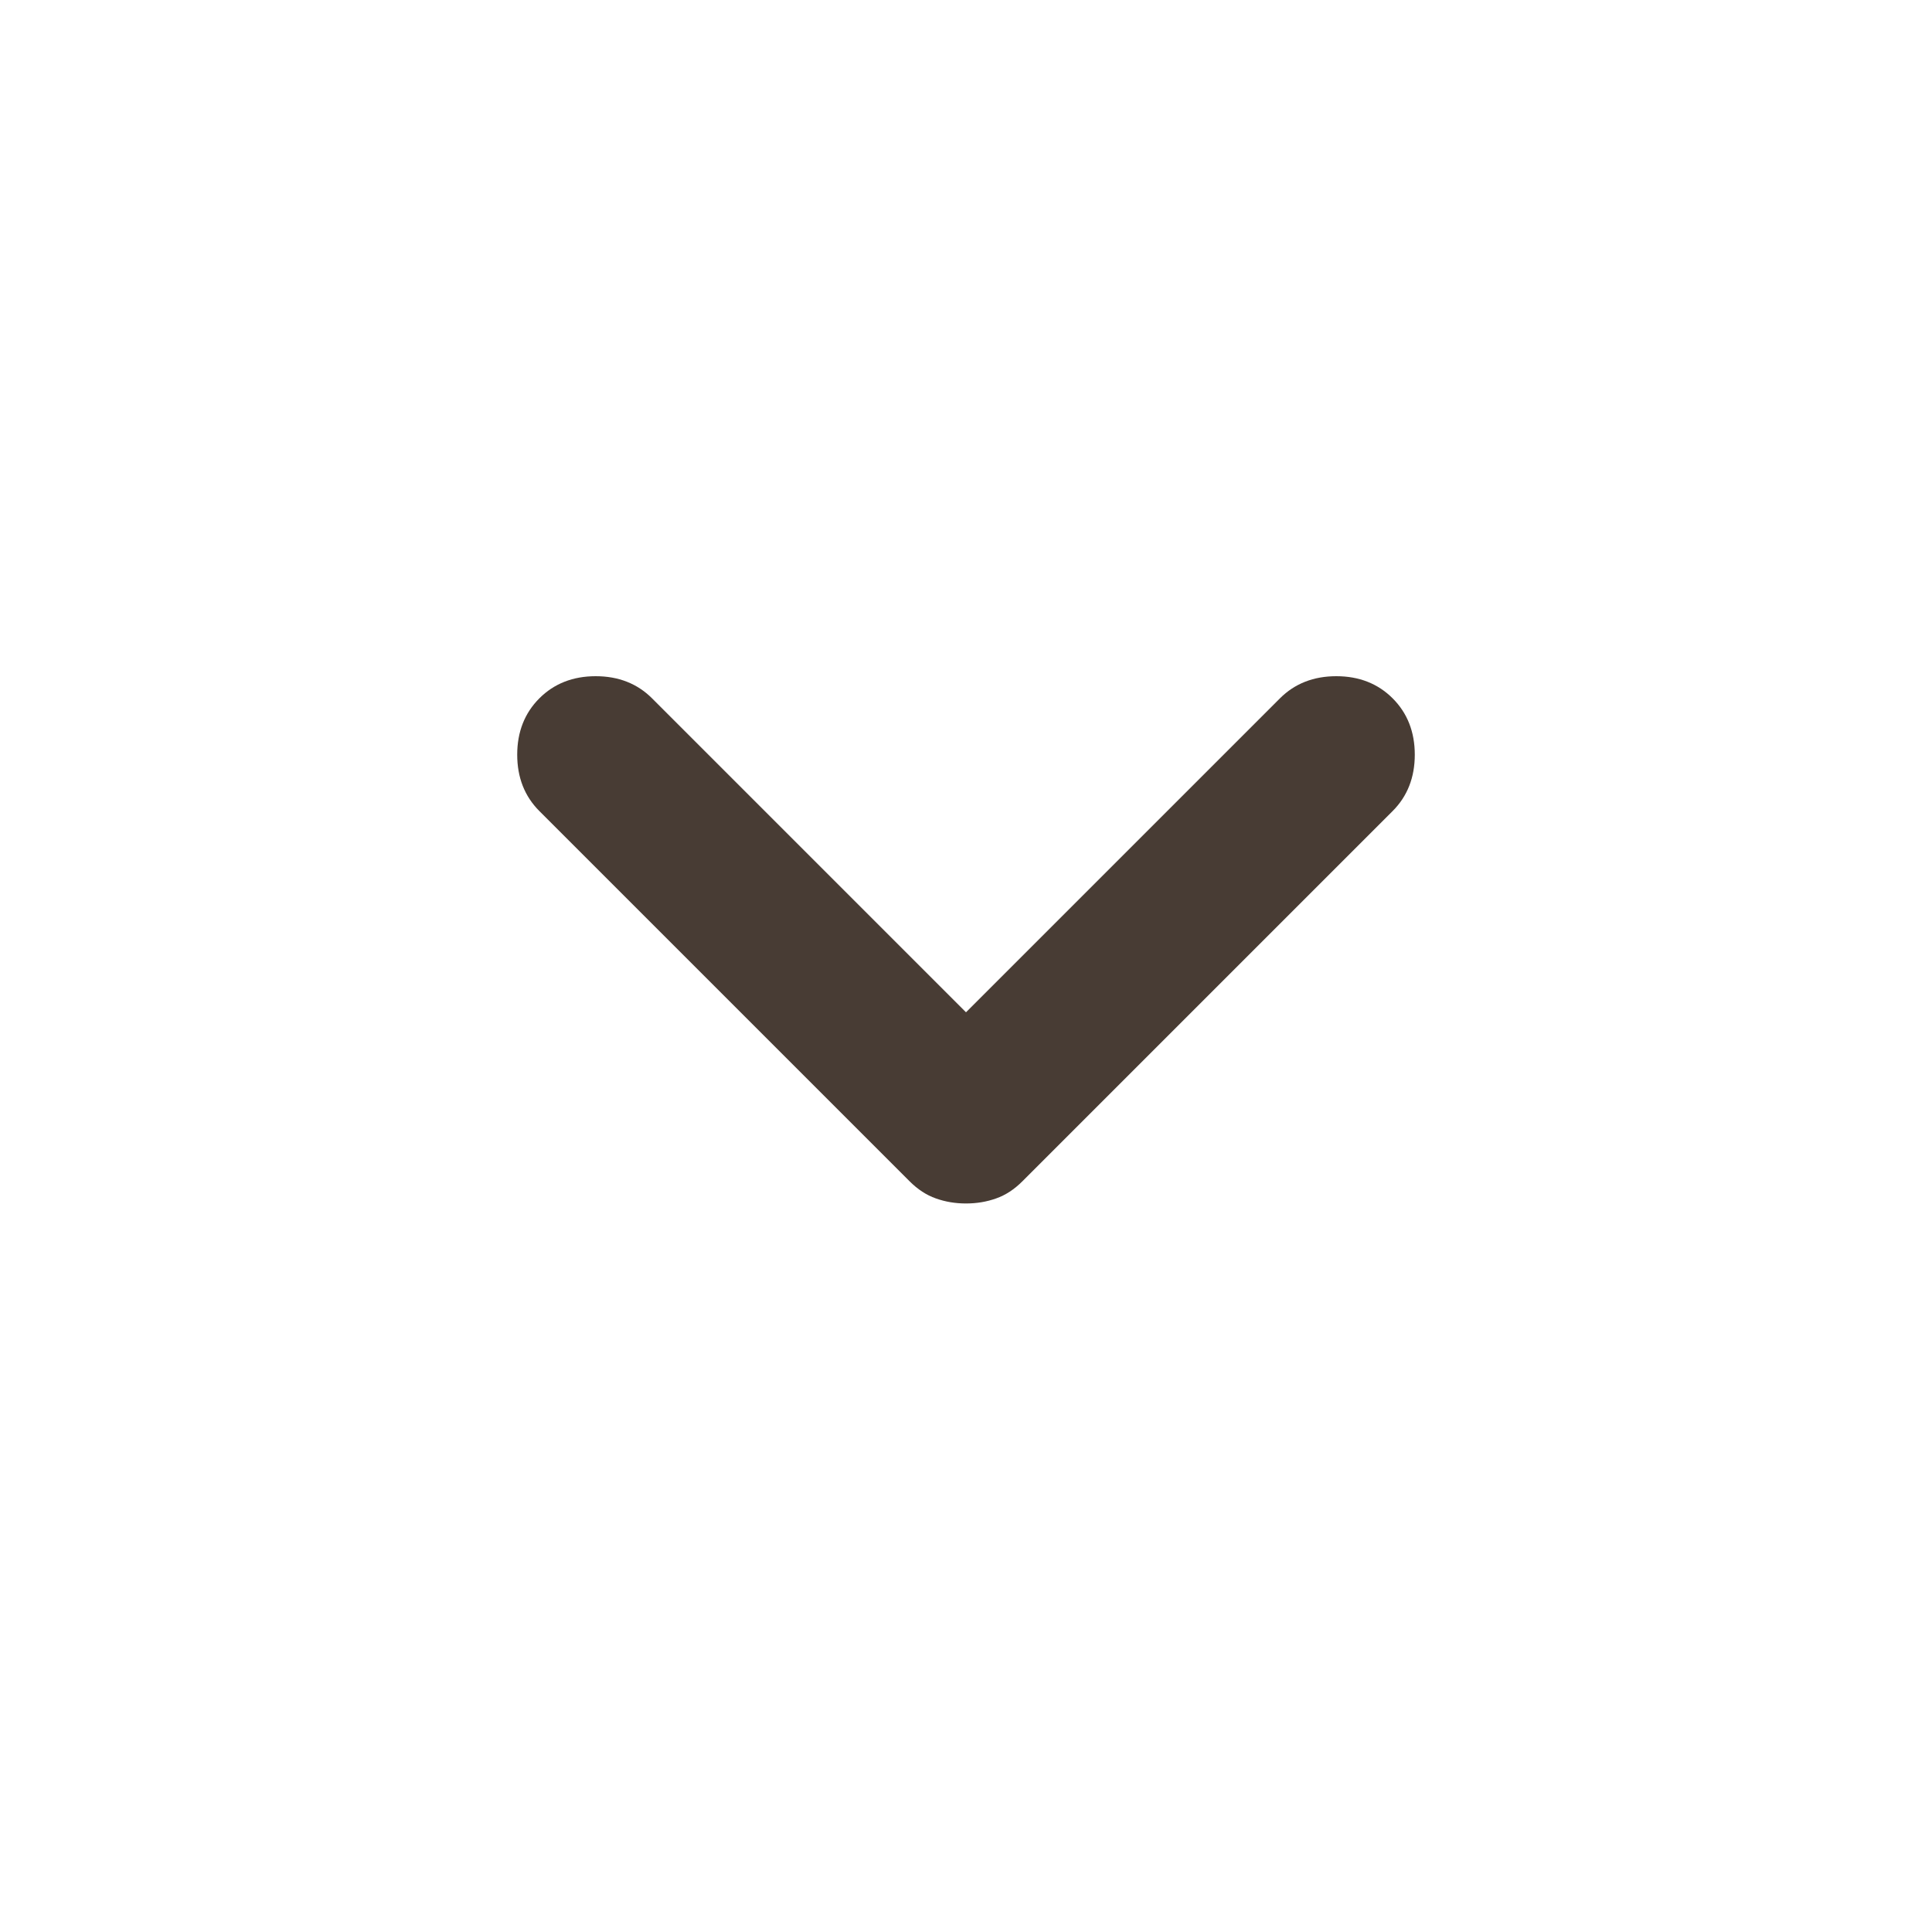
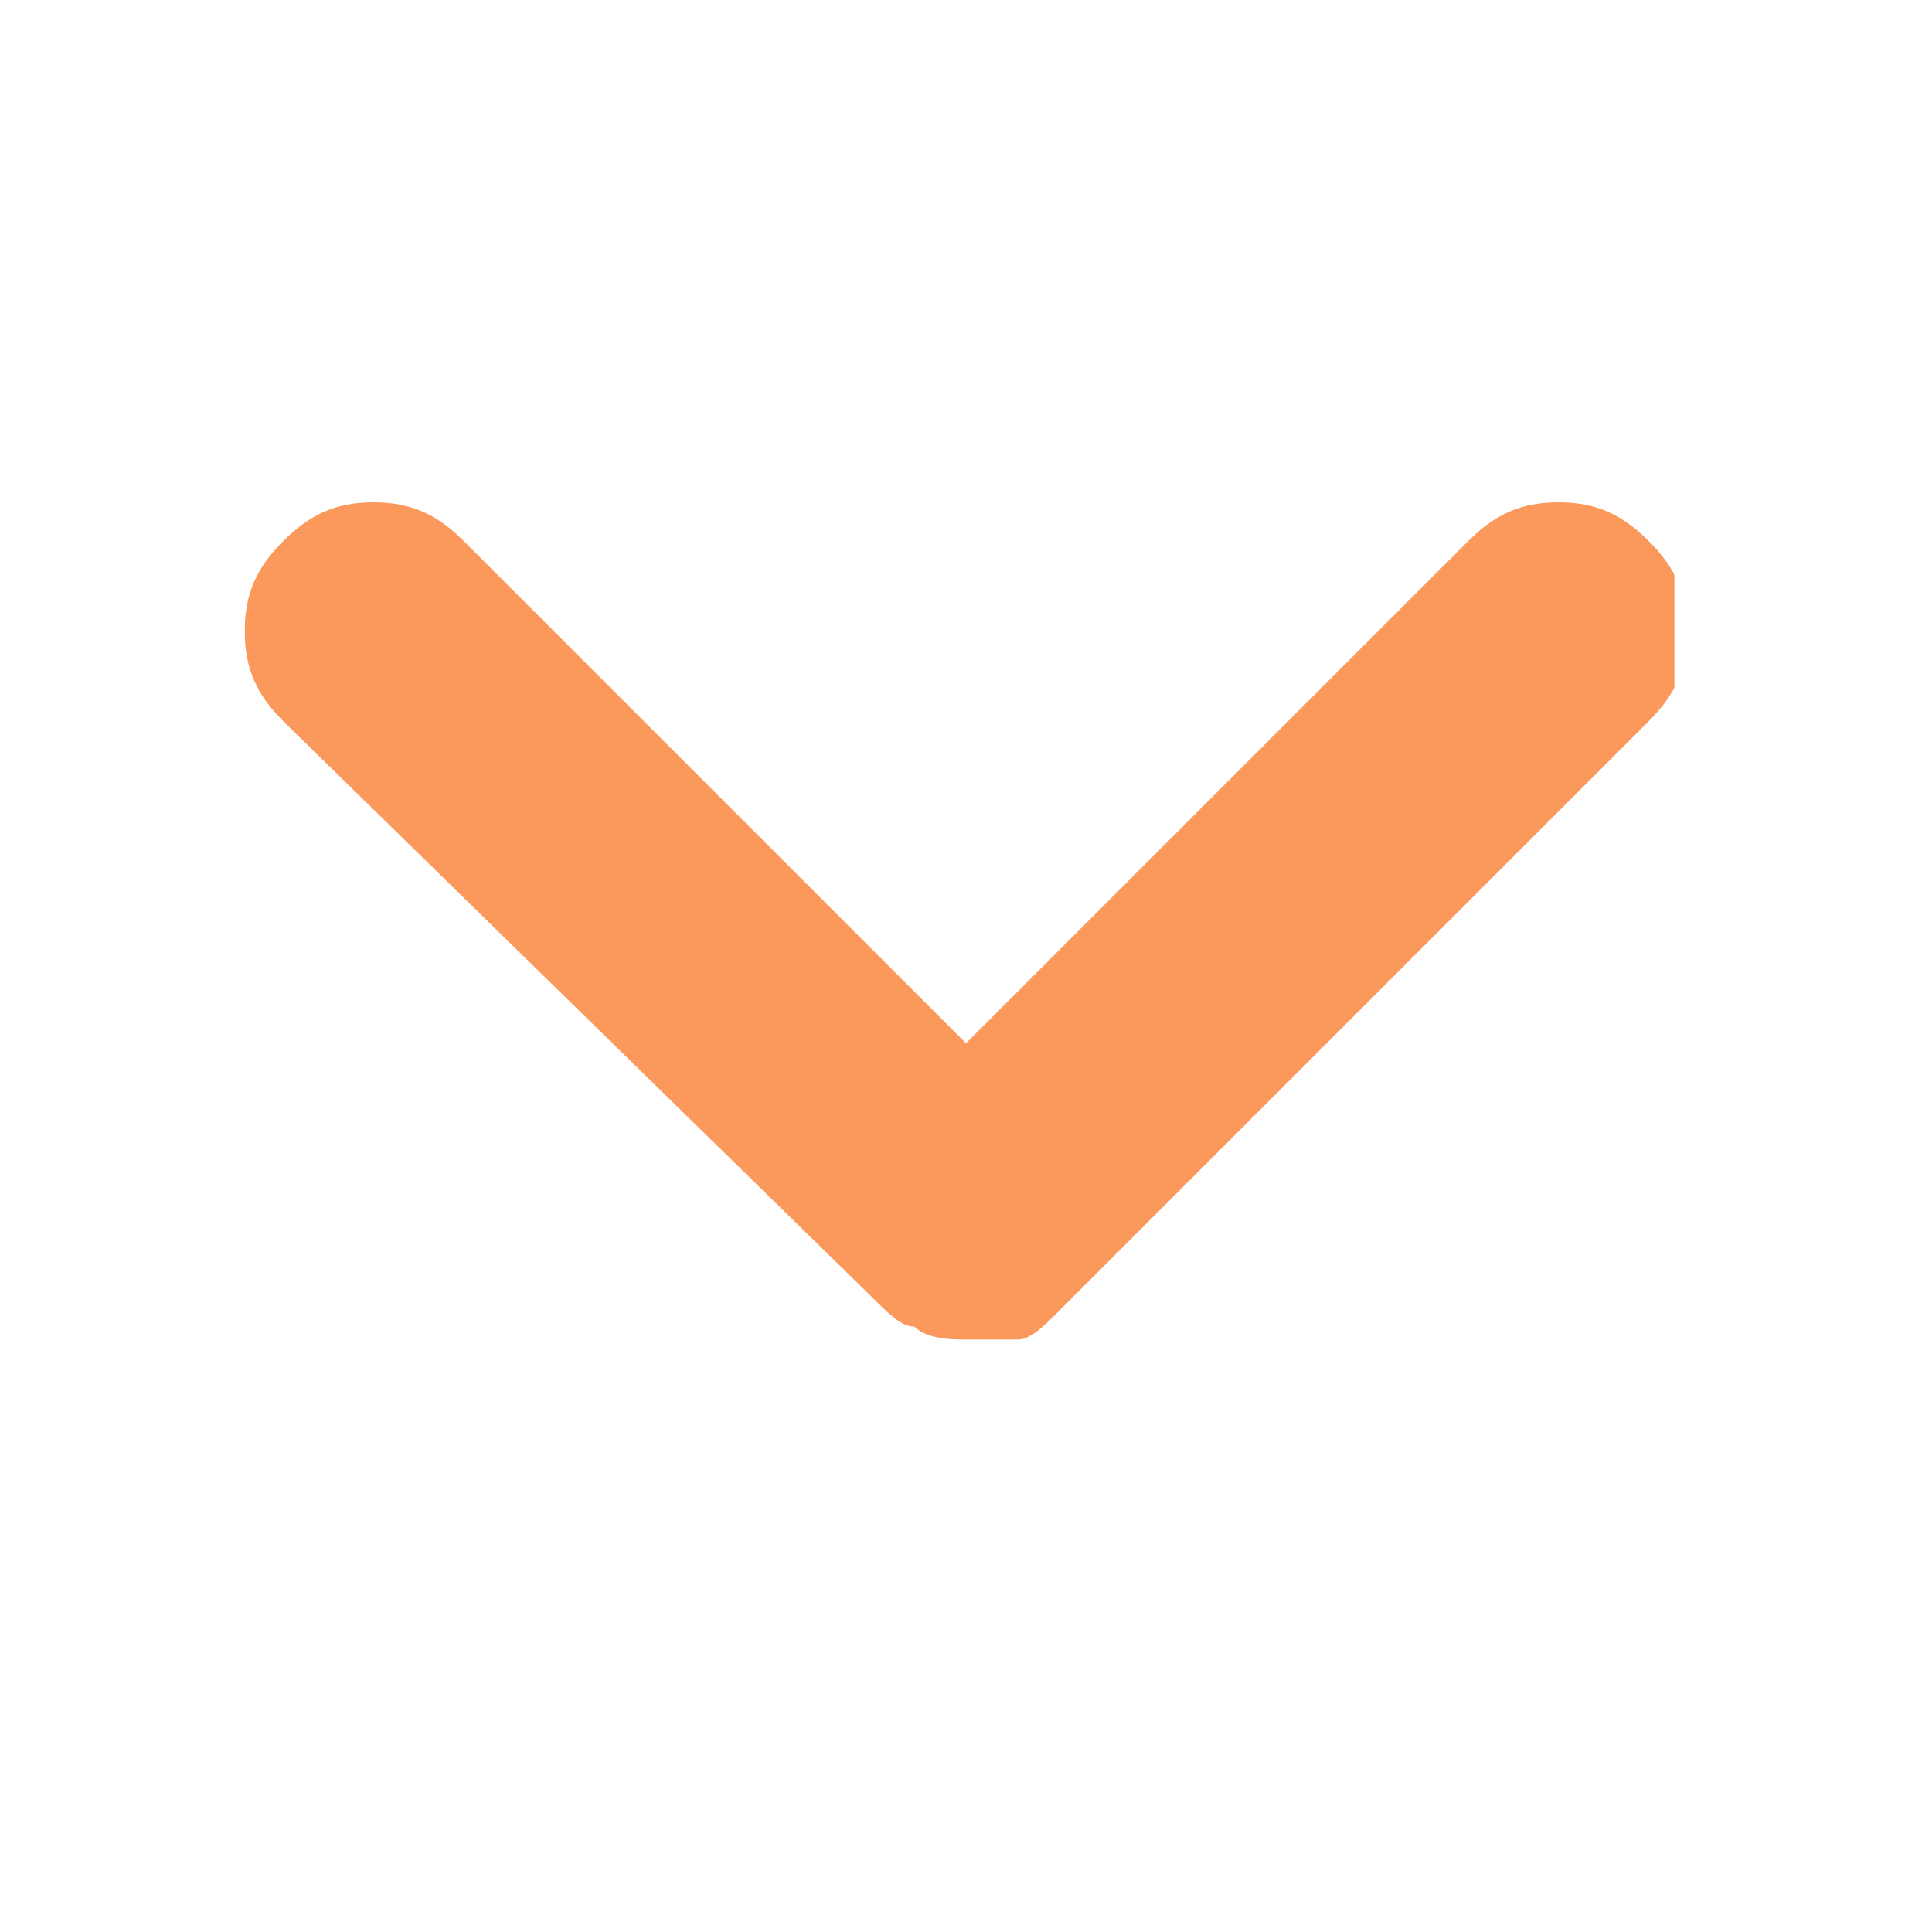
- <svg xmlns="http://www.w3.org/2000/svg" width="24" height="24" viewBox="0 0 24 24" fill="none">
-   <mask id="mask0_27_78" style="mask-type:alpha" maskUnits="userSpaceOnUse" x="0" y="0" width="24" height="24">
-     <rect width="24" height="24" fill="#D9D9D9" />
+ <svg xmlns="http://www.w3.org/2000/svg" version="1.1" id="圖層_1" x="0px" y="0px" viewBox="0 0 15 15" style="enable-background:new 0 0 15 15;" xml:space="preserve">
+   <style type="text/css">
+ 	.st0{fill:#D9D9D9;filter:url(#Adobe_OpacityMaskFilter);}
+ 	.st1{mask:url(#mask0_27_78_1_);}
+ 	.st2{fill:#FA863E;}
+ </style>
+   <defs>
+     <filter id="Adobe_OpacityMaskFilter" filterUnits="userSpaceOnUse" x="1.9" y="3.9" width="11.1" height="6.6">
+       <feColorMatrix type="matrix" values="1 0 0 0 0  0 1 0 0 0  0 0 1 0 0  0 0 0 1 0" />
+     </filter>
+   </defs>
+   <mask maskUnits="userSpaceOnUse" x="1.9" y="3.9" width="11.1" height="6.6" id="mask0_27_78_1_">
+     <rect x="-4.5" y="-4.5" class="st0" width="24" height="24" />
  </mask>
-   <g mask="url(#mask0_27_78)">
-     <path d="M12 14.95C11.867 14.95 11.742 14.929 11.625 14.887C11.508 14.846 11.4 14.775 11.3 14.675L6.7 10.075C6.517 9.892 6.425 9.658 6.425 9.375C6.425 9.092 6.517 8.858 6.7 8.675C6.883 8.492 7.117 8.4 7.4 8.4C7.683 8.4 7.917 8.492 8.1 8.675L12 12.575L15.9 8.675C16.083 8.492 16.317 8.4 16.6 8.4C16.883 8.4 17.117 8.492 17.3 8.675C17.483 8.858 17.575 9.092 17.575 9.375C17.575 9.658 17.483 9.892 17.3 10.075L12.7 14.675C12.6 14.775 12.492 14.846 12.375 14.887C12.258 14.929 12.133 14.95 12 14.95Z" fill="#483C34" />
+   <g class="st1">
+     <path class="st2" d="M7.5,10.4c-0.1,0-0.3,0-0.4-0.1c-0.1,0-0.2-0.1-0.3-0.2L2.2,5.6C2,5.4,1.9,5.2,1.9,4.9c0-0.3,0.1-0.5,0.3-0.7   C2.4,4,2.6,3.9,2.9,3.9S3.4,4,3.6,4.2l3.9,3.9l3.9-3.9c0.2-0.2,0.4-0.3,0.7-0.3c0.3,0,0.5,0.1,0.7,0.3c0.2,0.2,0.3,0.4,0.3,0.7   c0,0.3-0.1,0.5-0.3,0.7l-4.6,4.6c-0.1,0.1-0.2,0.2-0.3,0.2C7.8,10.4,7.6,10.4,7.5,10.4z" />
  </g>
</svg>
